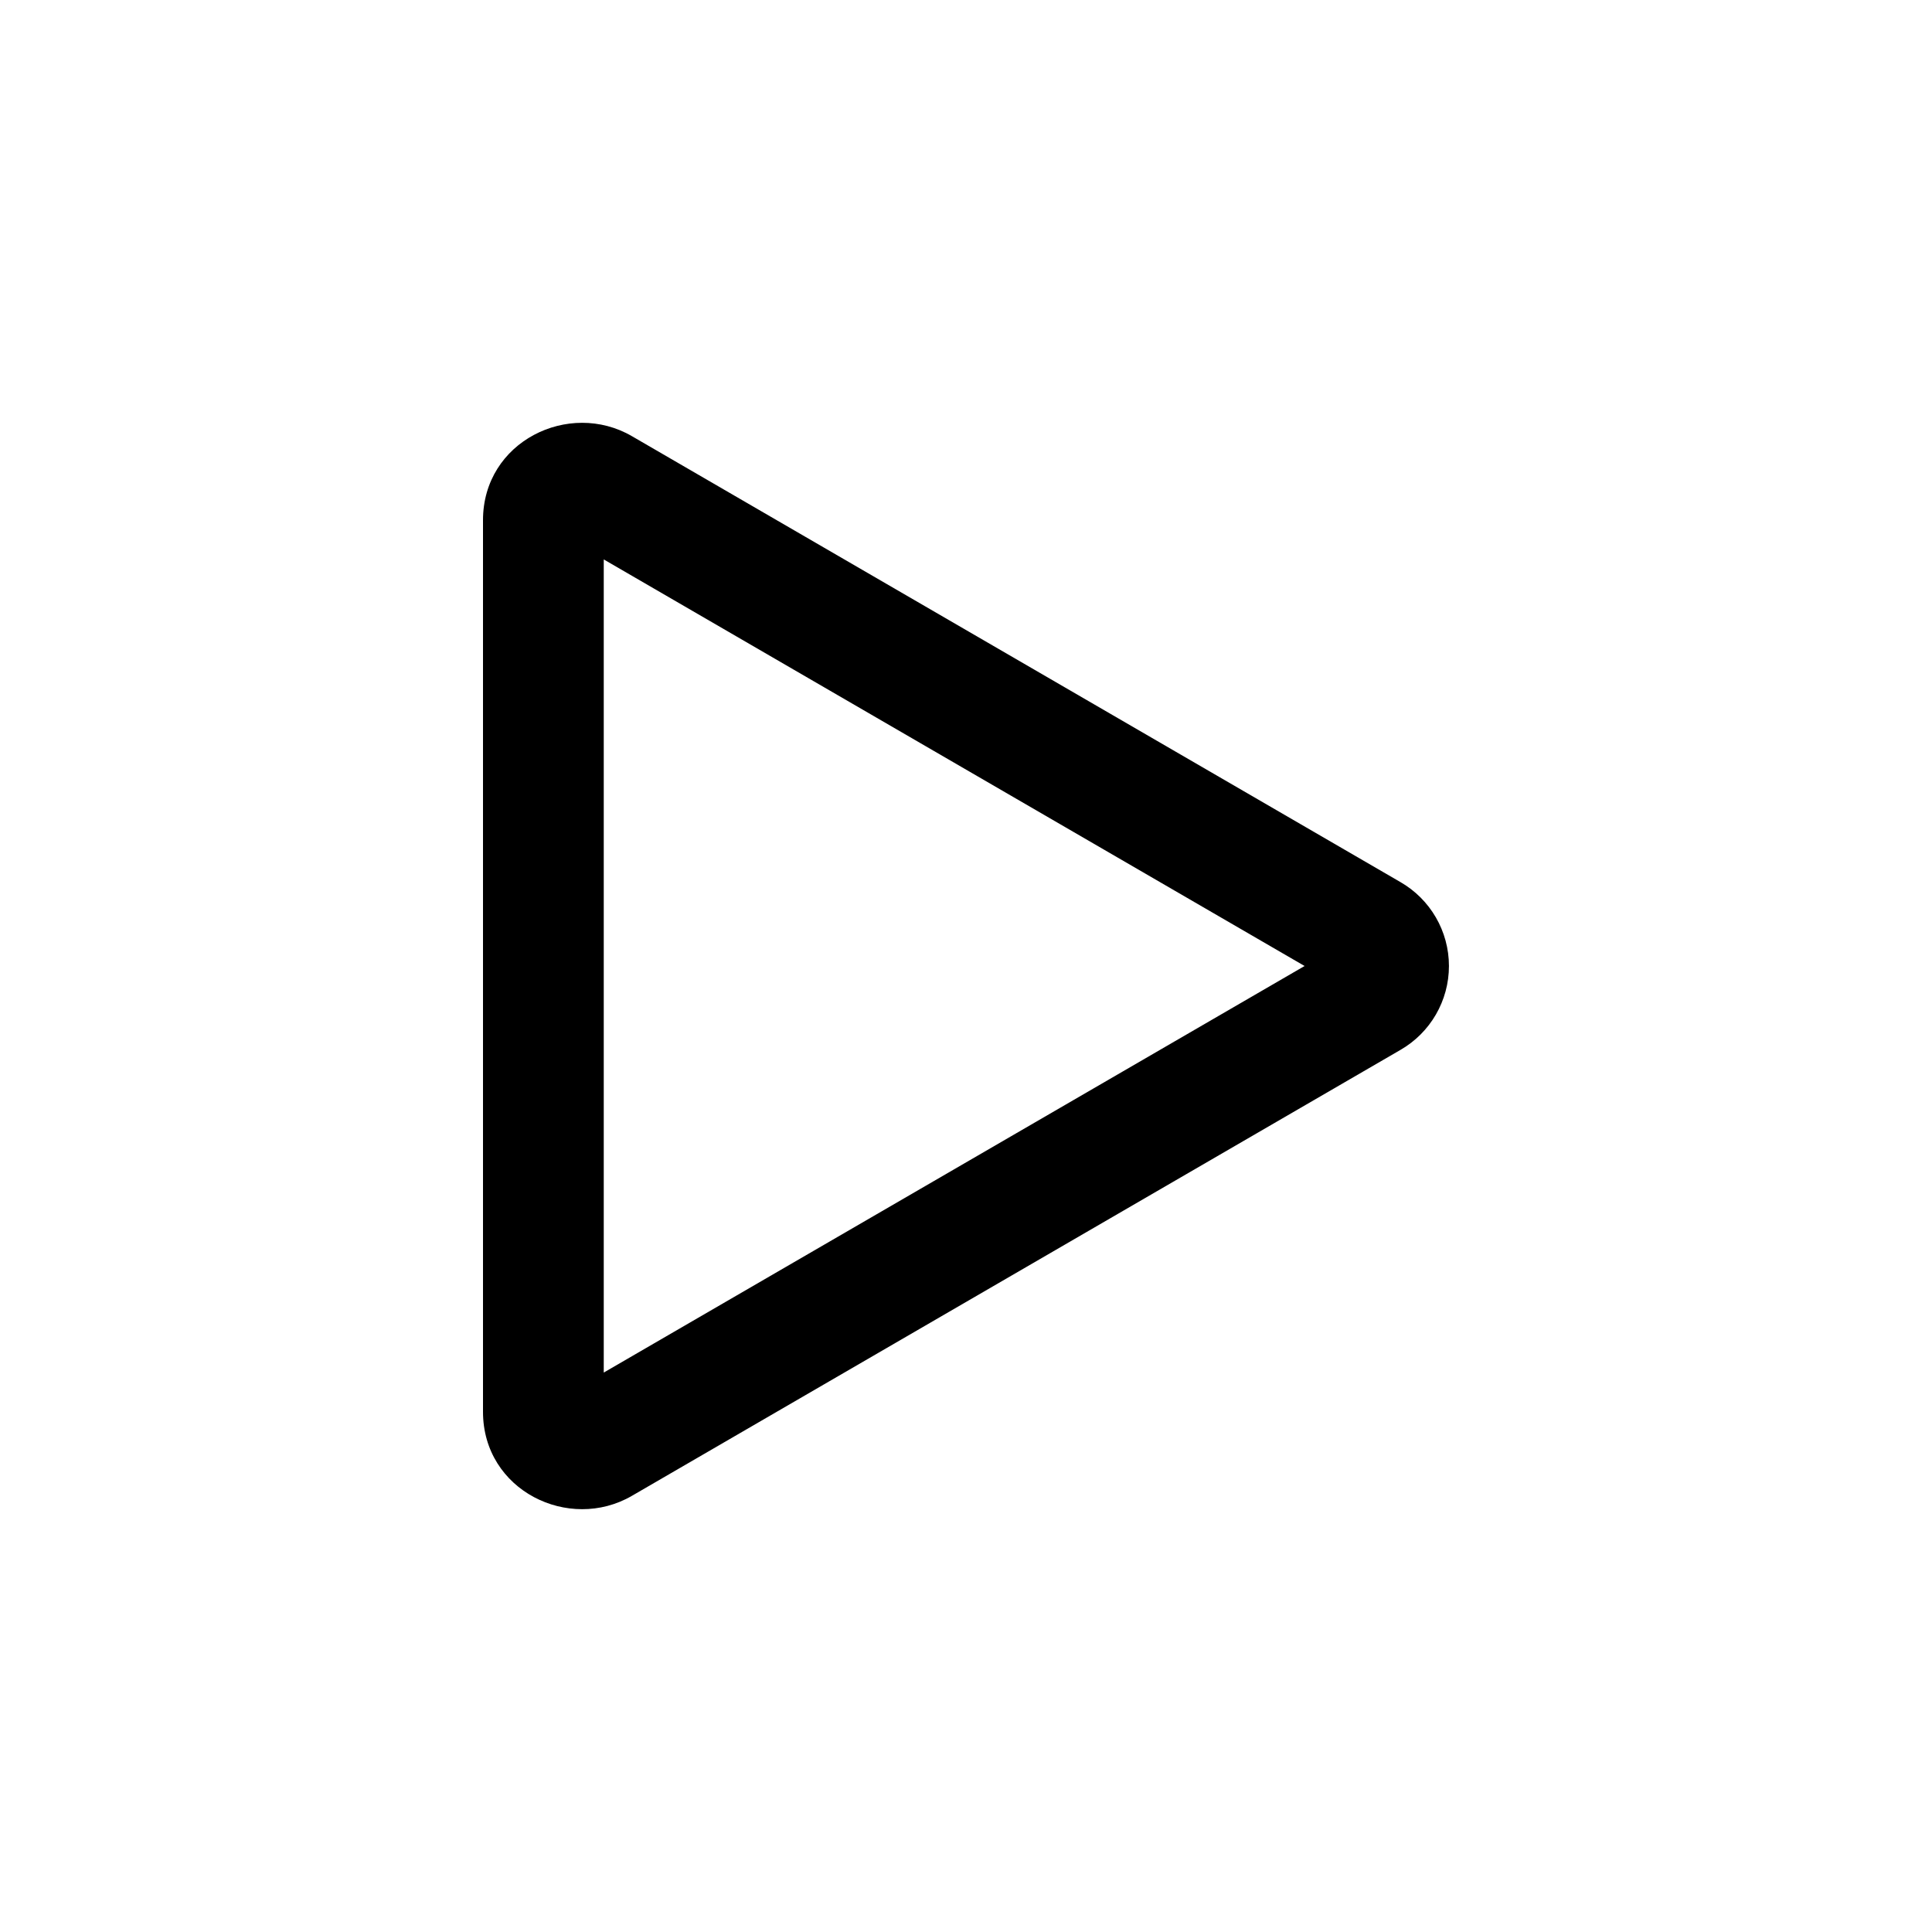
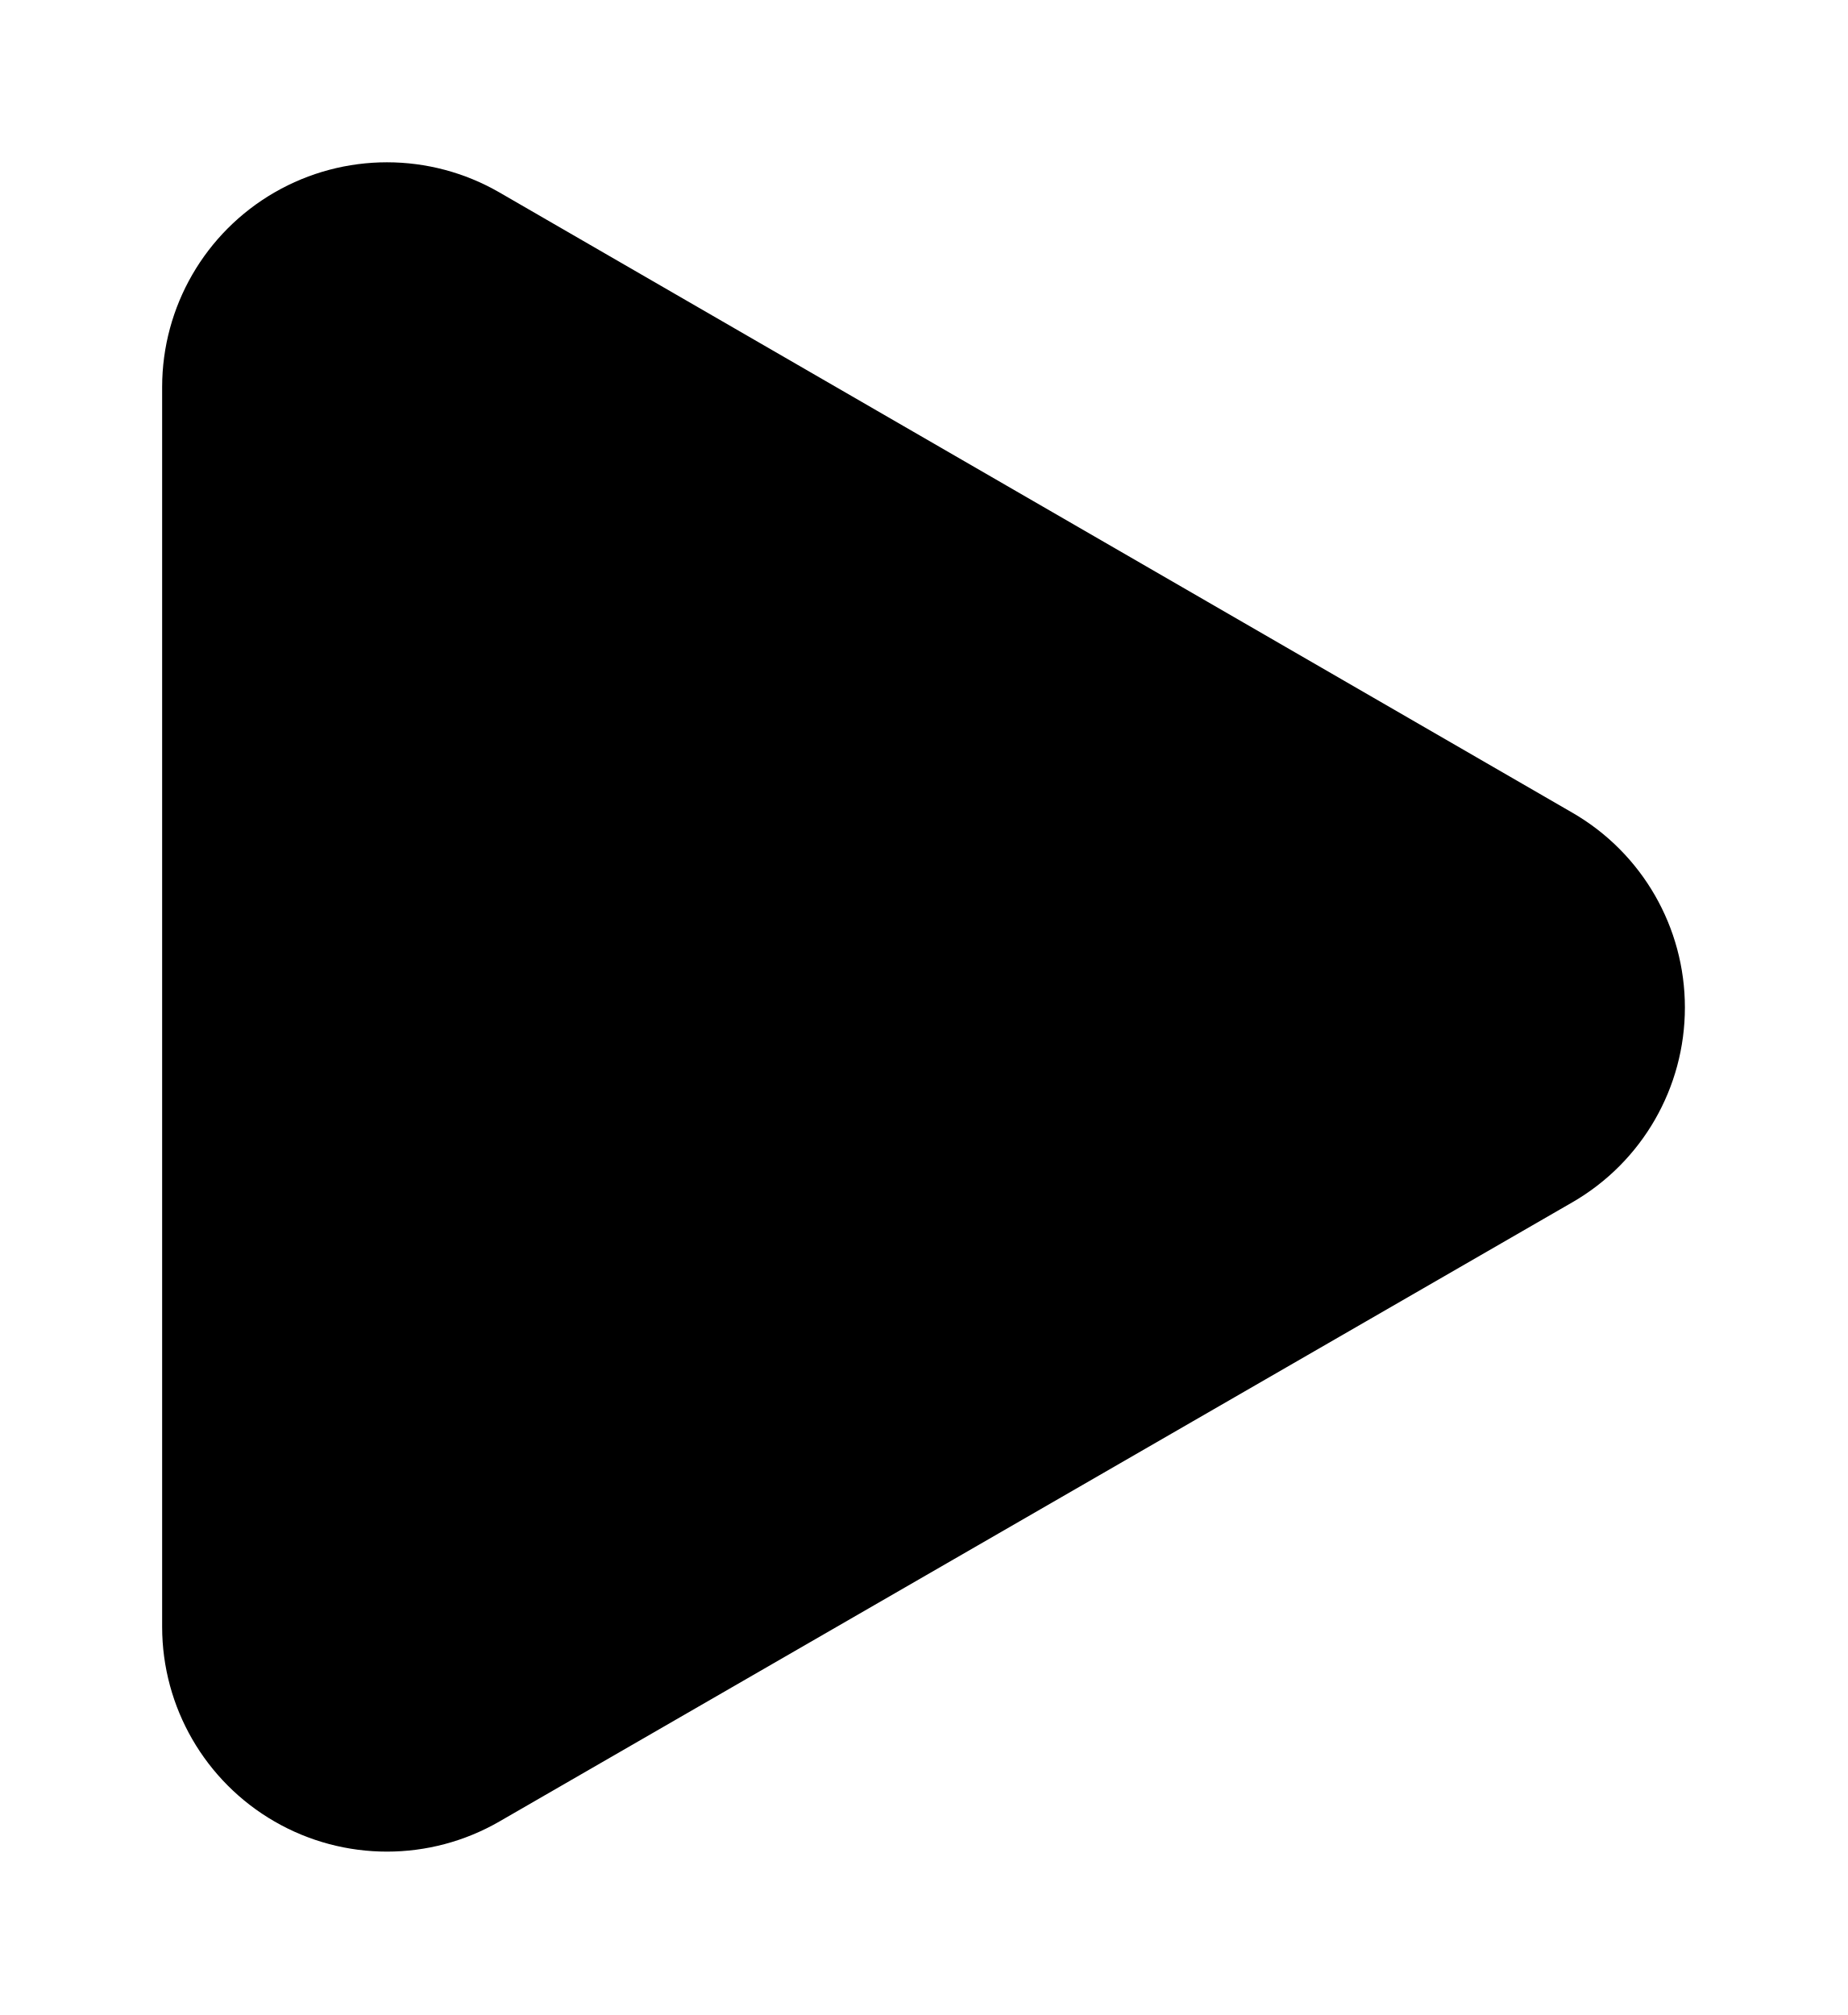
- <svg xmlns="http://www.w3.org/2000/svg" width="16" height="16" fill="currentColor" class="bi bi-play" viewBox="0 0 16 16">
-   <path d="M10.804 8 5 4.633v6.734L10.804 8zm.792-.696a.802.802 0 0 1 0 1.392l-6.363 3.692C4.713 12.69 4 12.345 4 11.692V4.308c0-.653.713-.998 1.233-.696l6.363 3.692z" />
+ <svg xmlns="http://www.w3.org/2000/svg" viewBox="0 0 17.09 18.64">
+   <g>
+     <path d="M14.55 7.52 4.62 1.78A2.08 2.08 0 0 0 1.5 3.58V15.05a2.08 2.08 0 0 0 3.12 1.8l9.93-5.73A2.08 2.08 0 0 0 14.55 7.52Z" />
+   </g>
</svg>
